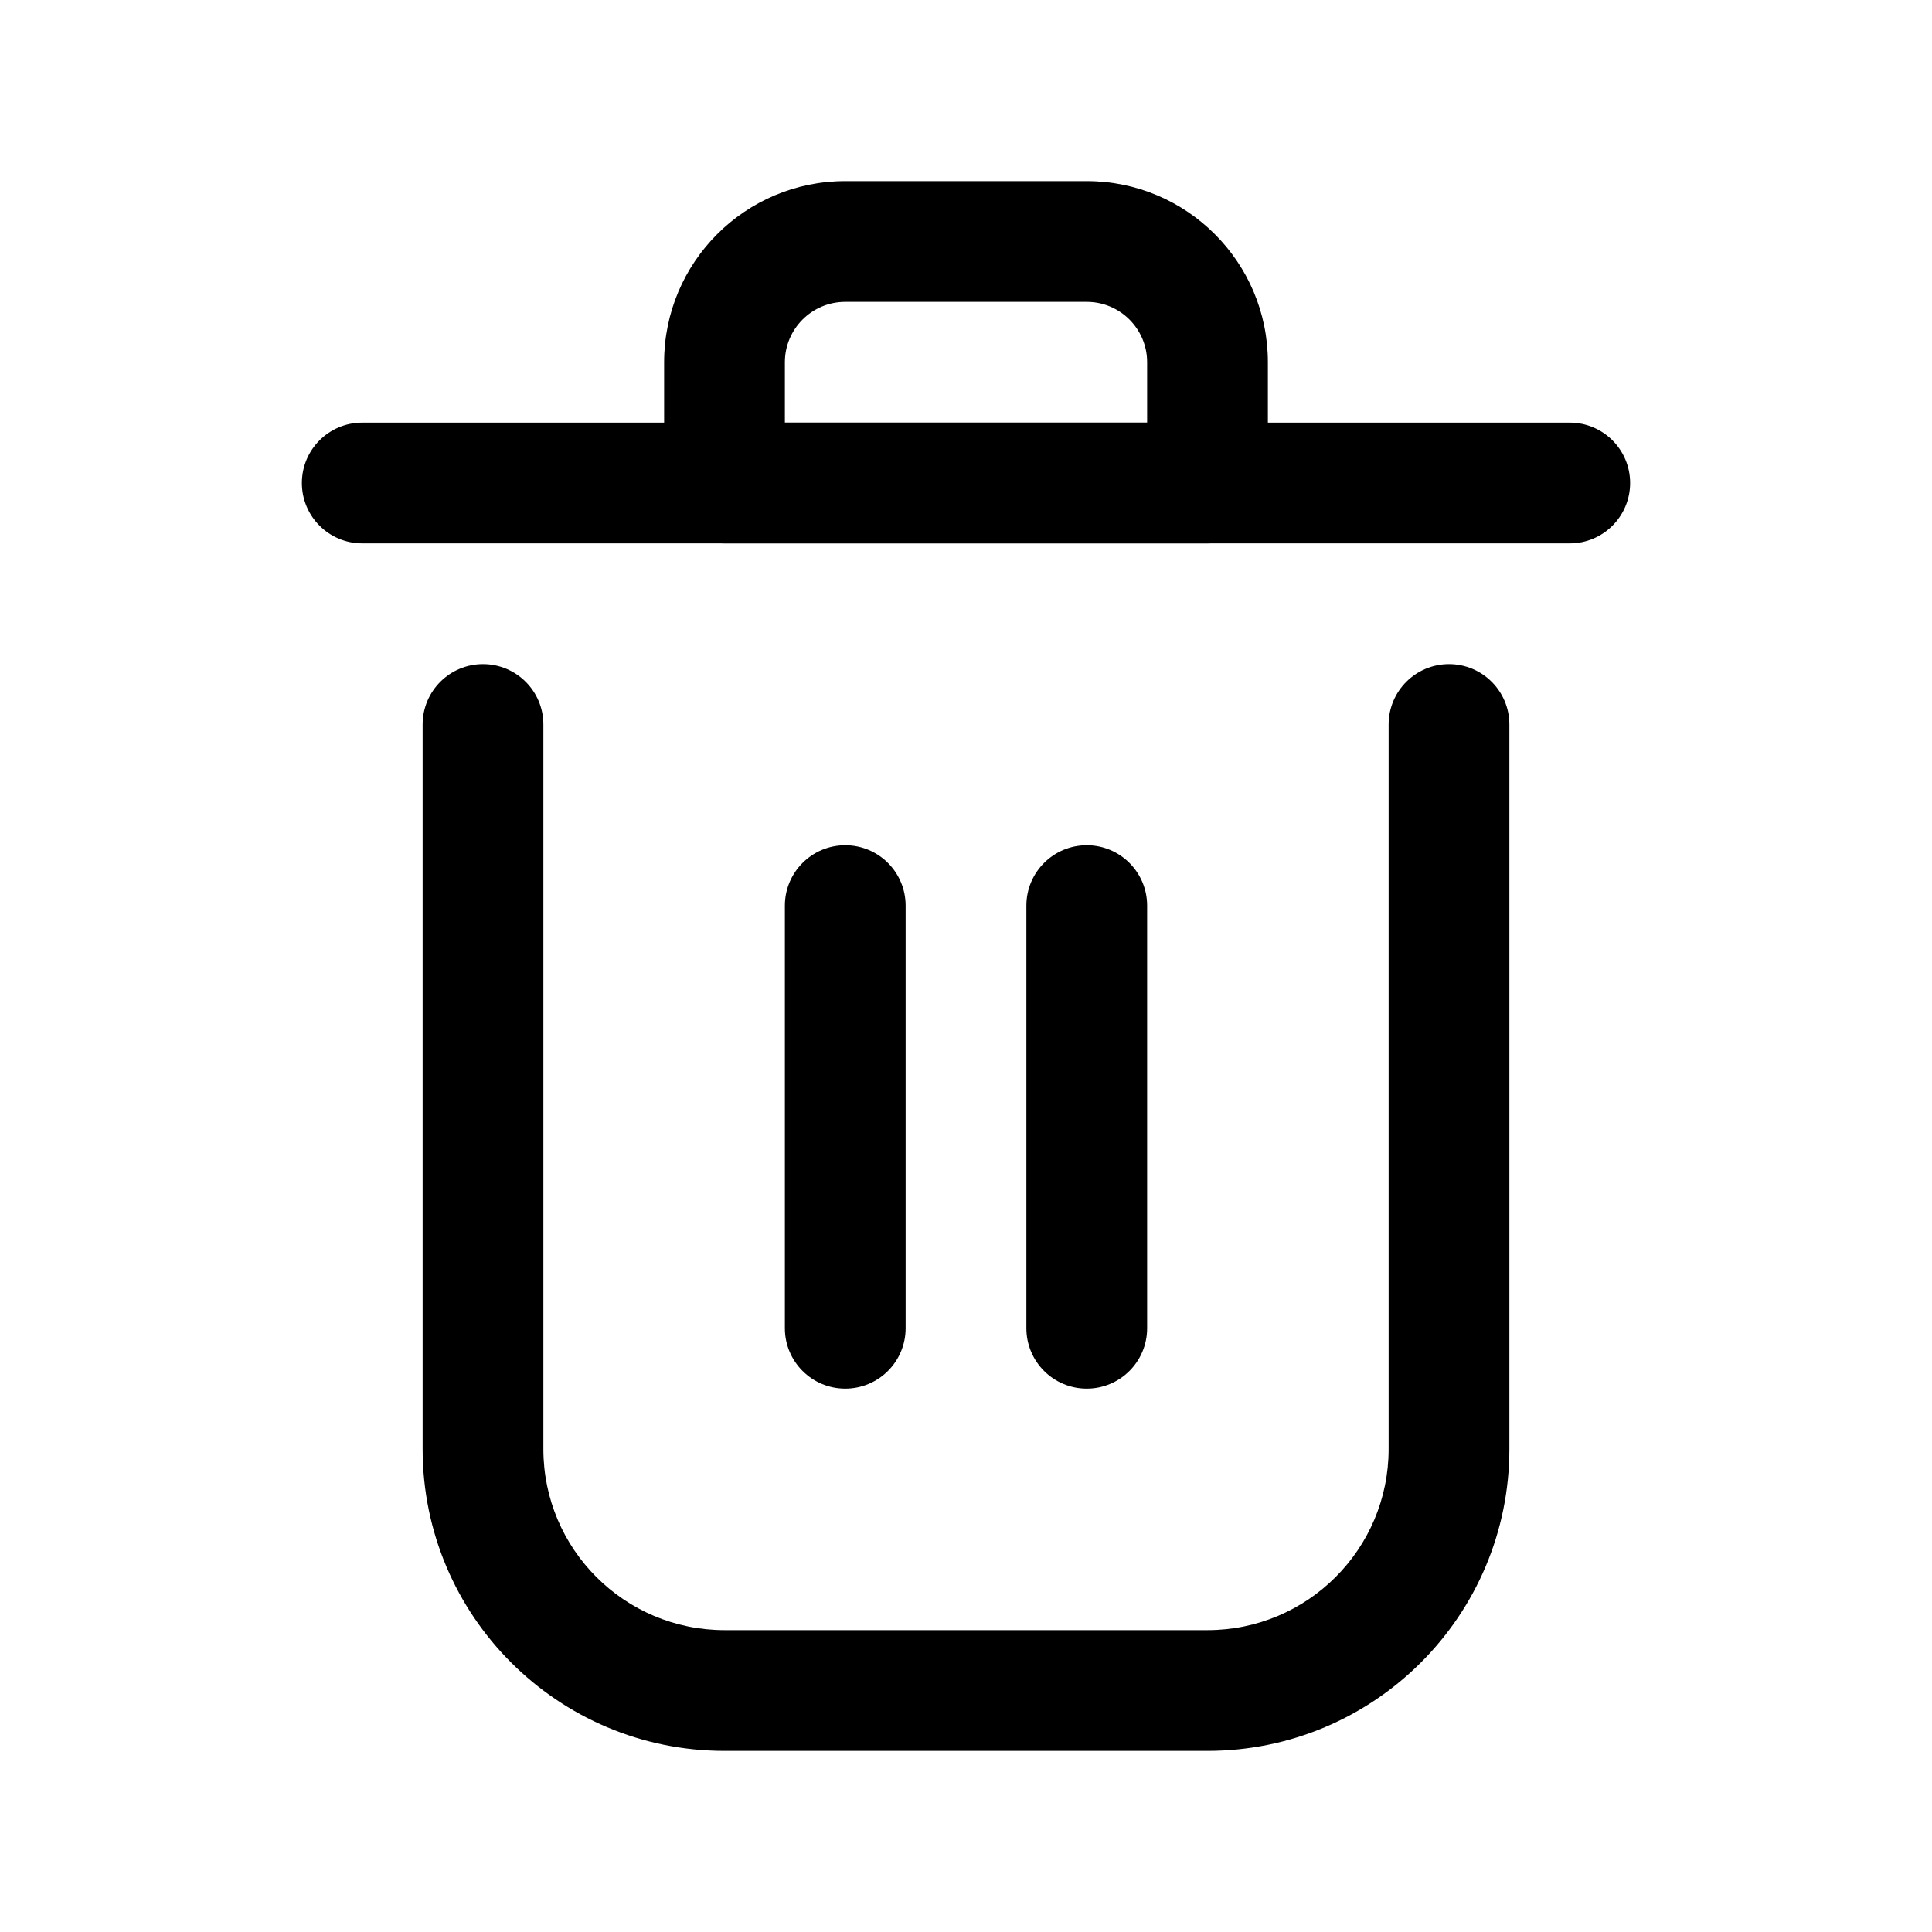
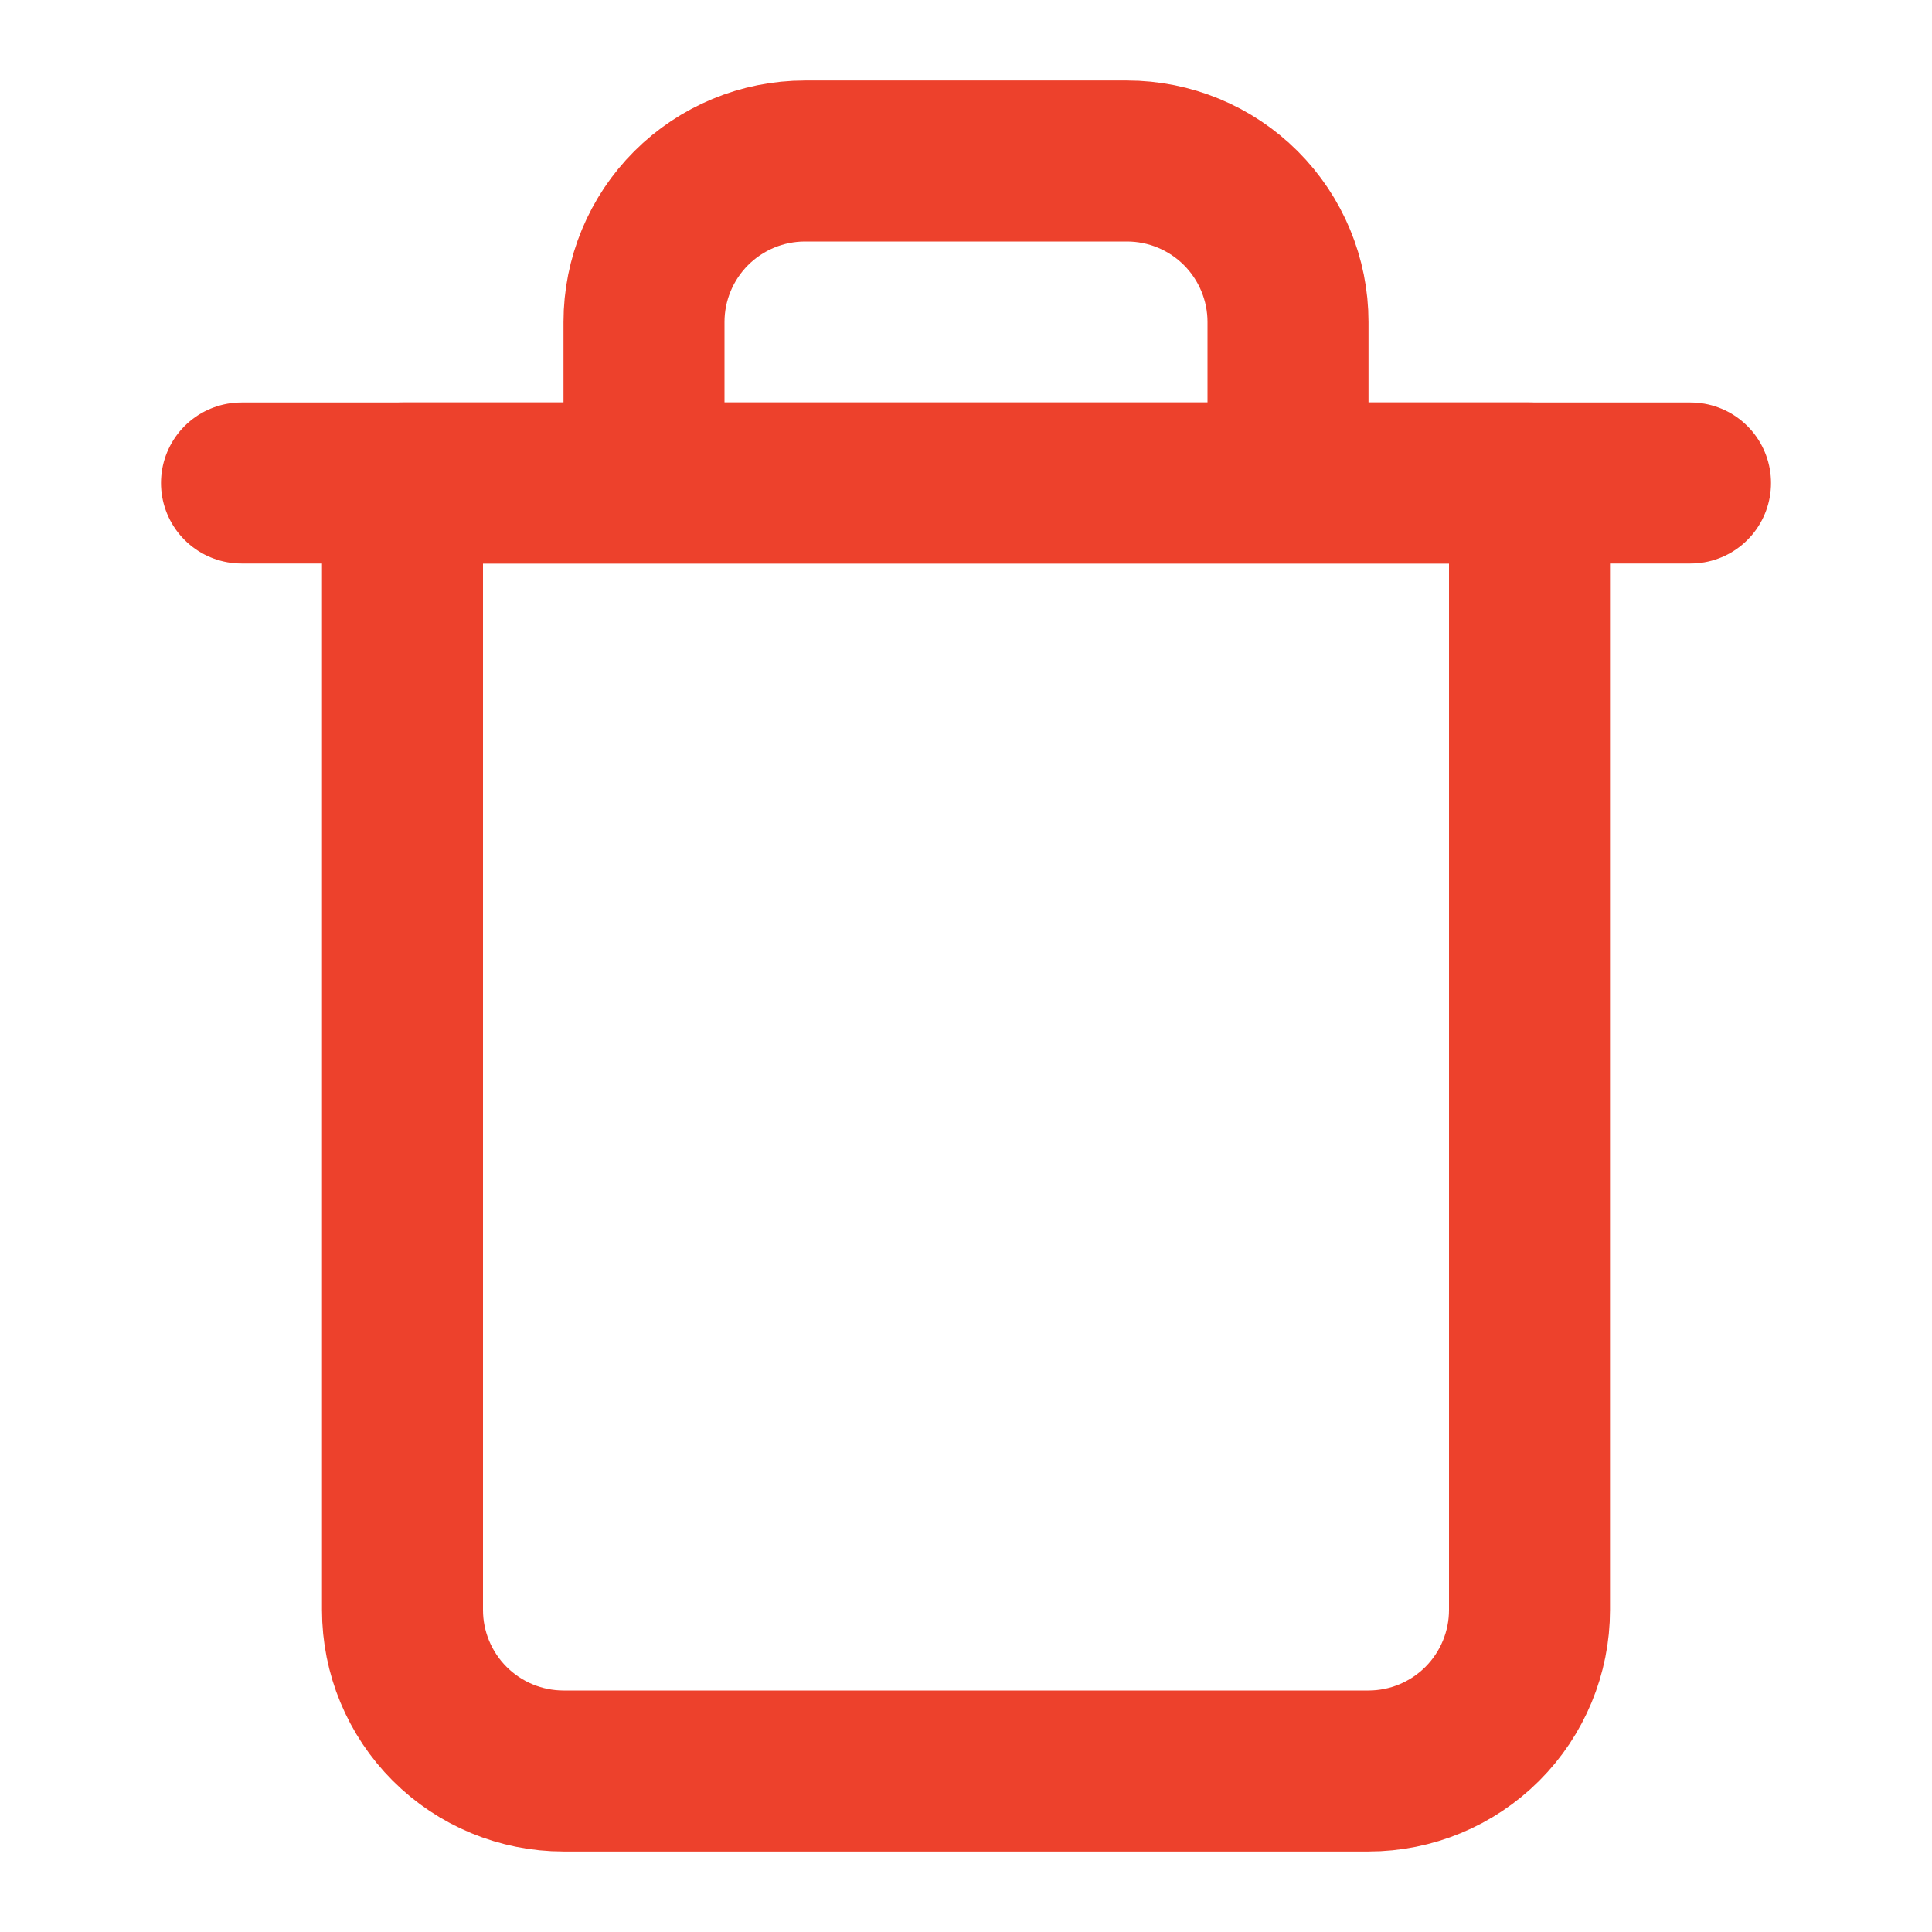
- <svg xmlns="http://www.w3.org/2000/svg" width="24" height="24" viewBox="0 0 32 32">
-   <defs>
-     <style>.cls-1{fill:none;}</style>
-   </defs>
-   <g data-name="Layer 2" id="Layer_2">
-     <path d="M20,29H12a5,5,0,0,1-5-5V12a1,1,0,0,1,2,0V24a3,3,0,0,0,3,3h8a3,3,0,0,0,3-3V12a1,1,0,0,1,2,0V24A5,5,0,0,1,20,29Z" />
-     <path d="M26,9H6A1,1,0,0,1,6,7H26a1,1,0,0,1,0,2Z" />
-     <path d="M20,9H12a1,1,0,0,1-1-1V6a3,3,0,0,1,3-3h4a3,3,0,0,1,3,3V8A1,1,0,0,1,20,9ZM13,7h6V6a1,1,0,0,0-1-1H14a1,1,0,0,0-1,1Z" />
-     <path d="M14,23a1,1,0,0,1-1-1V15a1,1,0,0,1,2,0v7A1,1,0,0,1,14,23Z" />
-     <path d="M18,23a1,1,0,0,1-1-1V15a1,1,0,0,1,2,0v7A1,1,0,0,1,18,23Z" />
-   </g>
-   <g id="frame">
-     <rect class="cls-1" height="24" width="24" />
-   </g>
+ <svg xmlns="http://www.w3.org/2000/svg" width="24" height="24" viewBox="0 0 24 24" fill="none">
+   <path d="M3 6H5H21" stroke="#ED412C" stroke-width="2" stroke-linecap="round" stroke-linejoin="round" />
+   <path d="M8 6V4C8 3.47 8.211 2.961 8.586 2.586C8.961 2.211 9.47 2 10 2H14C14.53 2 15.039 2.211 15.414 2.586C15.789 2.961 16 3.47 16 4V6M19 6V20C19 20.53 18.789 21.039 18.414 21.414C18.039 21.789 17.53 22 17 22H7C6.47 22 5.961 21.789 5.586 21.414C5.211 21.039 5 20.53 5 20V6H19Z" stroke="#ED412C" stroke-width="2" stroke-linecap="round" stroke-linejoin="round" />
</svg>
